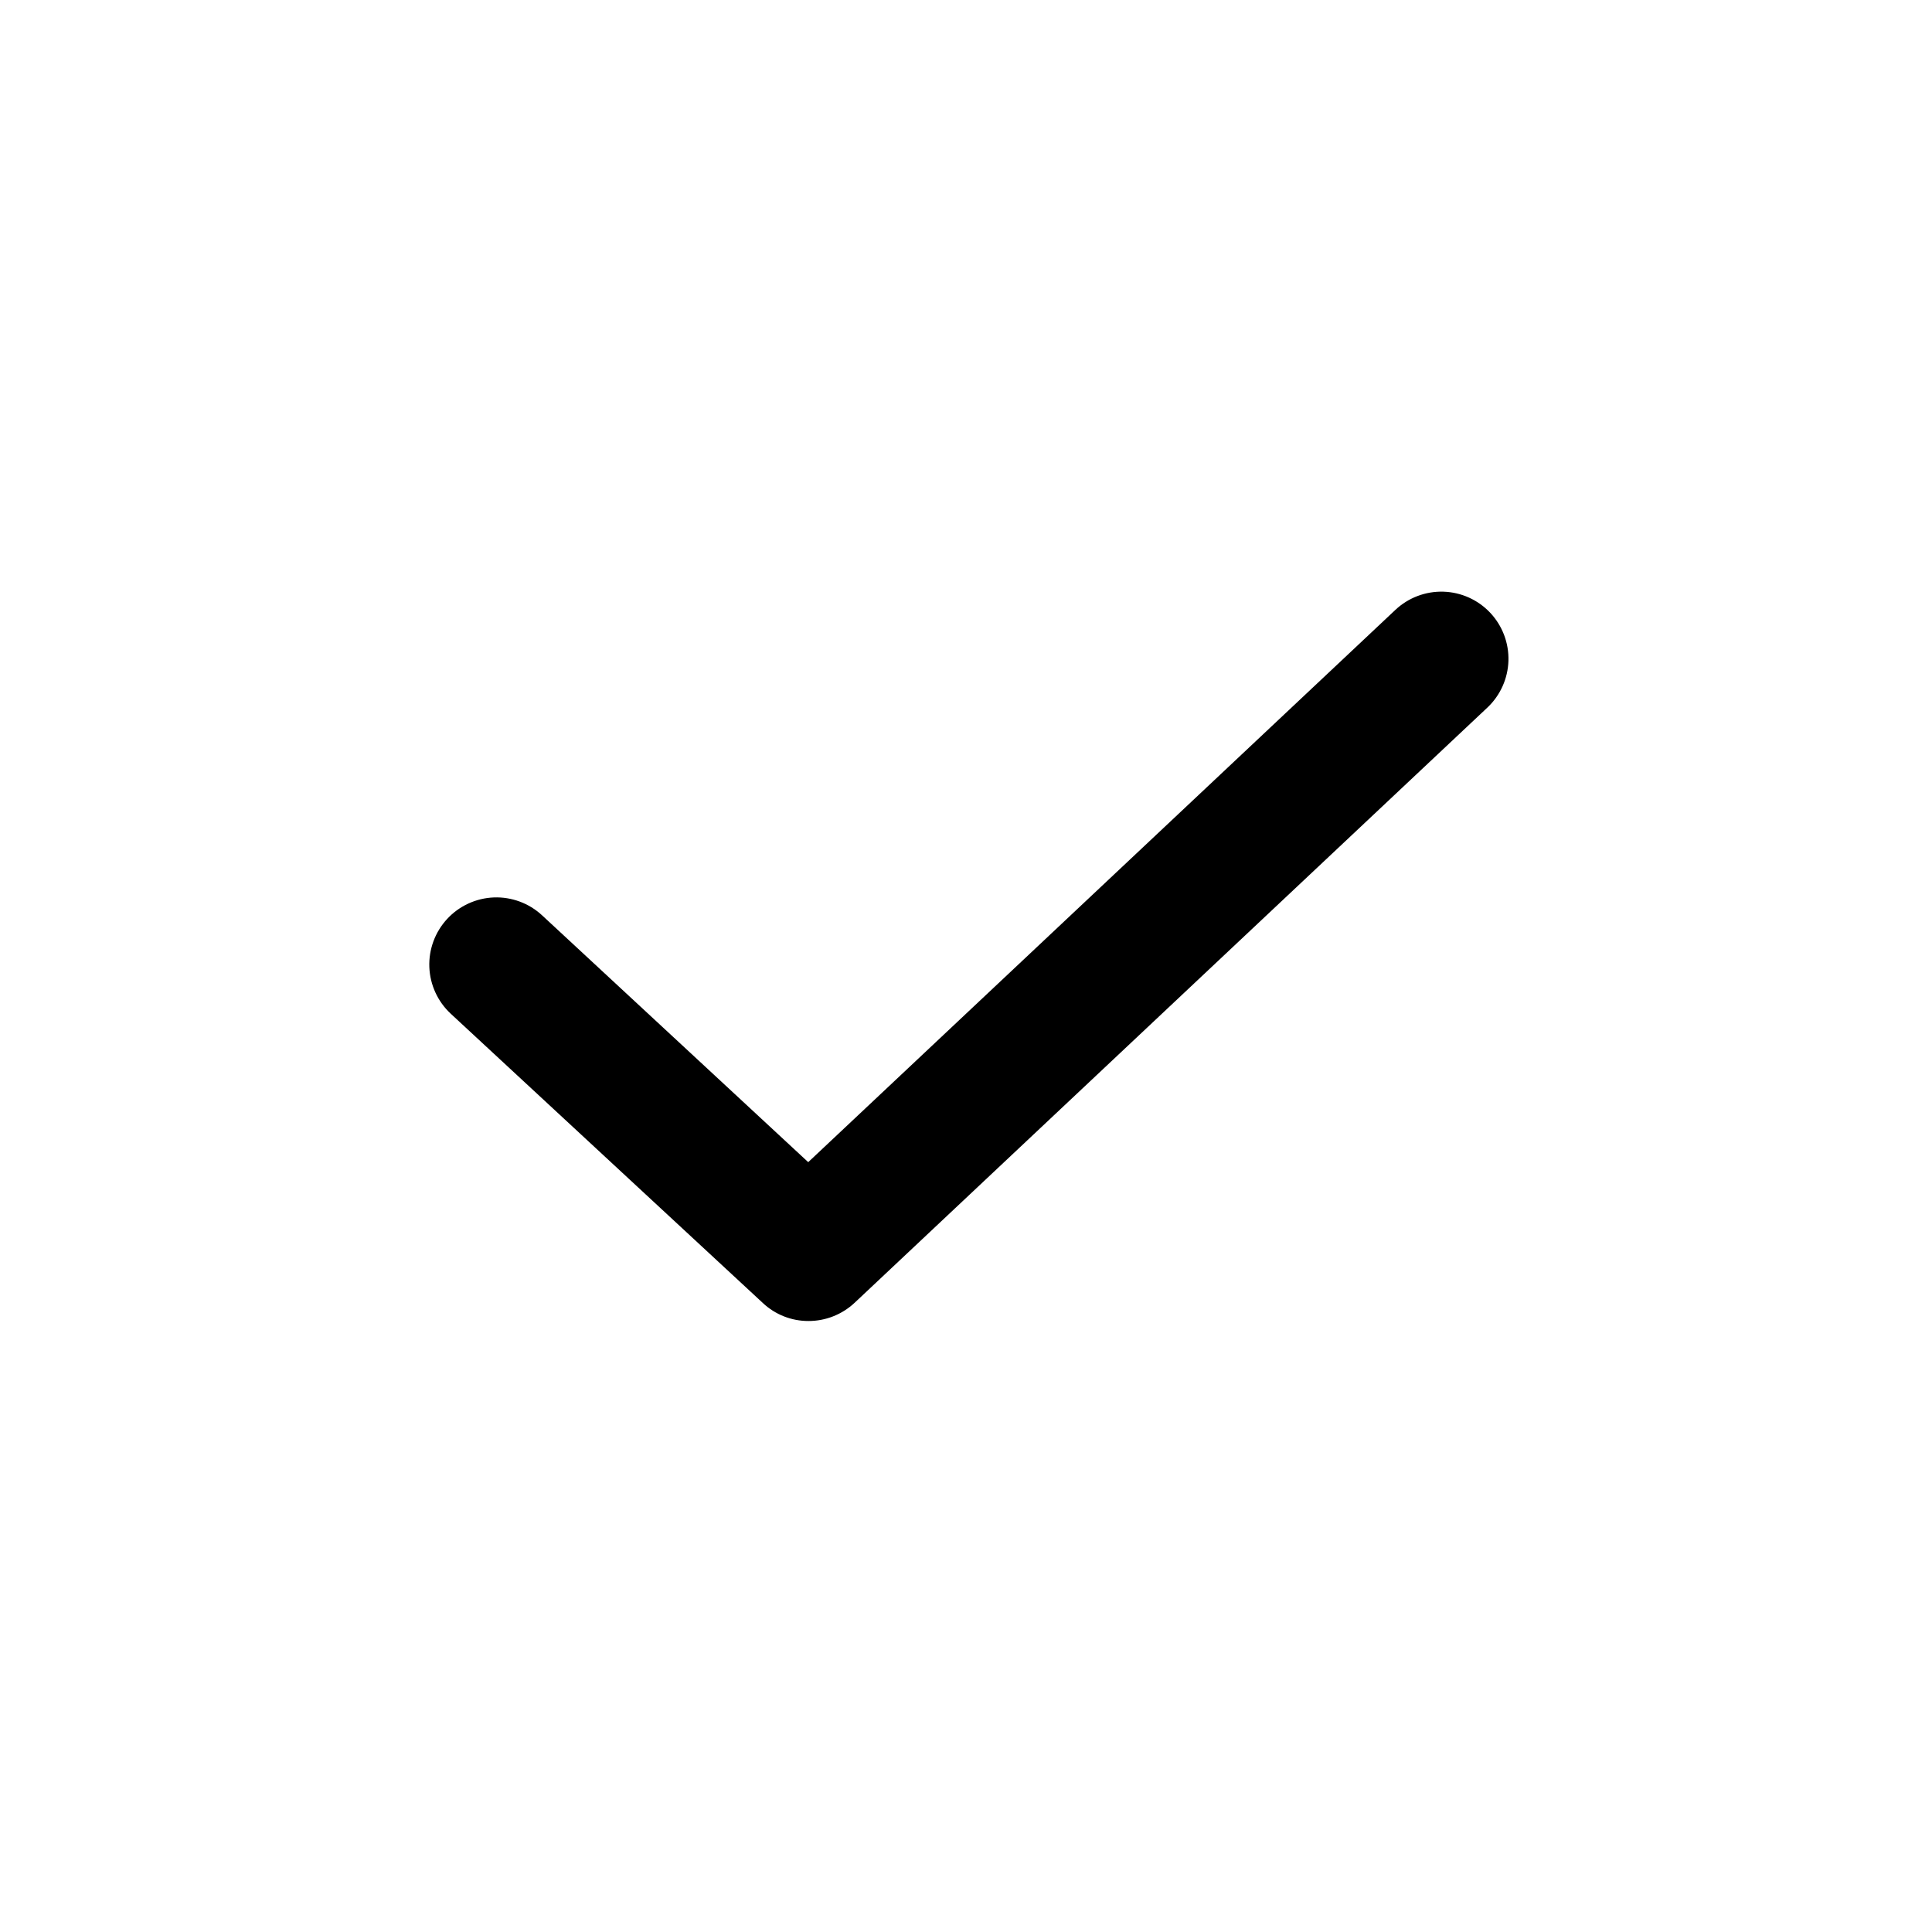
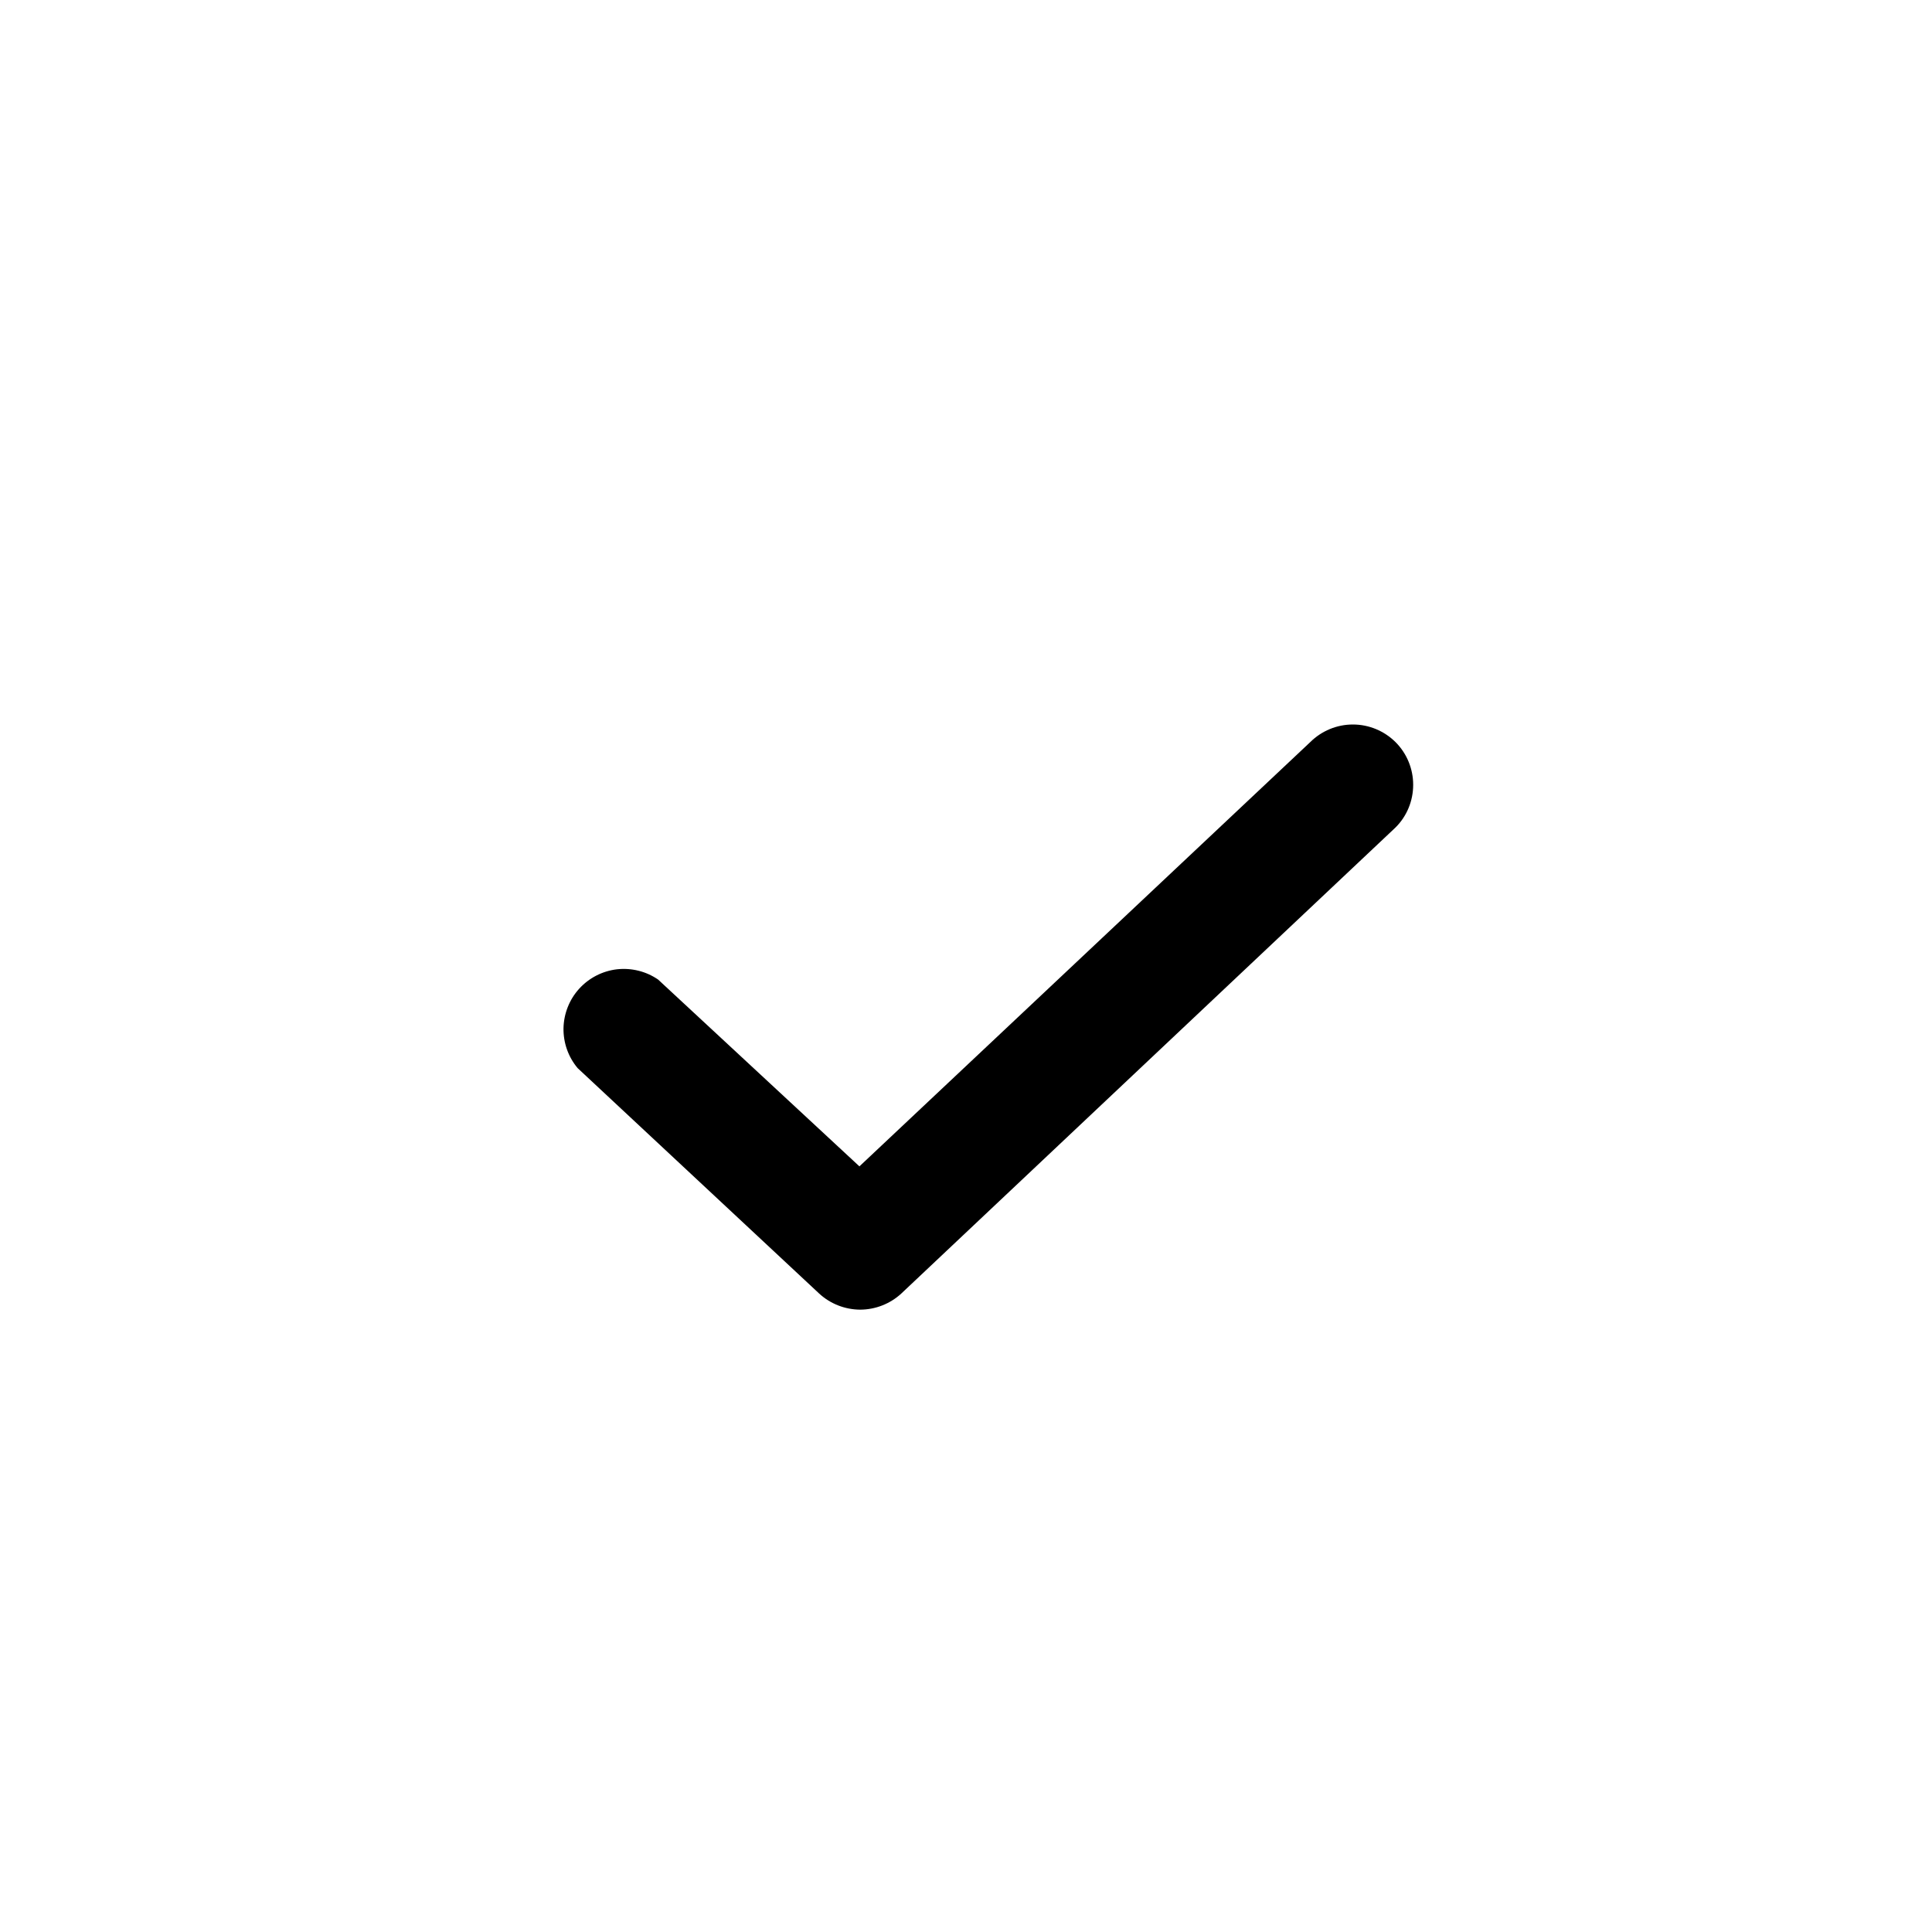
- <svg xmlns="http://www.w3.org/2000/svg" width="72" height="72" viewBox="0 0 72 72" fill="none">
-   <path d="M30.13 49.23C29.498 49.232 28.89 48.992 28.43 48.56L16.8 37.78C16.313 37.329 16.026 36.703 16 36.041C15.975 35.378 16.214 34.732 16.665 34.245C17.116 33.758 17.742 33.471 18.404 33.445C19.067 33.42 19.713 33.659 20.2 34.11L30.12 43.31L52 22.73C52.483 22.275 53.126 22.031 53.789 22.05C54.452 22.07 55.08 22.352 55.535 22.835C55.99 23.318 56.234 23.961 56.215 24.624C56.195 25.287 55.913 25.915 55.43 26.37L31.85 48.55C31.384 48.987 30.769 49.231 30.13 49.23Z" fill="black" />
+ <svg xmlns="http://www.w3.org/2000/svg" width="24" height="24" viewBox="0 0 24 24" fill="none">
+   <path d="M10.686 16.269C10.497 16.268 10.315 16.197 10.176 16.069L7.176 13.269C7.059 13.13 6.997 12.954 7 12.772C7.004 12.591 7.073 12.416 7.195 12.282C7.317 12.148 7.484 12.062 7.664 12.041C7.845 12.021 8.027 12.066 8.176 12.169L10.676 14.489L16.276 9.219C16.417 9.079 16.607 9 16.806 9C17.005 9 17.195 9.079 17.336 9.219C17.477 9.36 17.555 9.551 17.555 9.749C17.555 9.948 17.477 10.139 17.336 10.279L11.196 16.069C11.057 16.197 10.875 16.268 10.686 16.269V16.269Z" fill="black" />
</svg>
